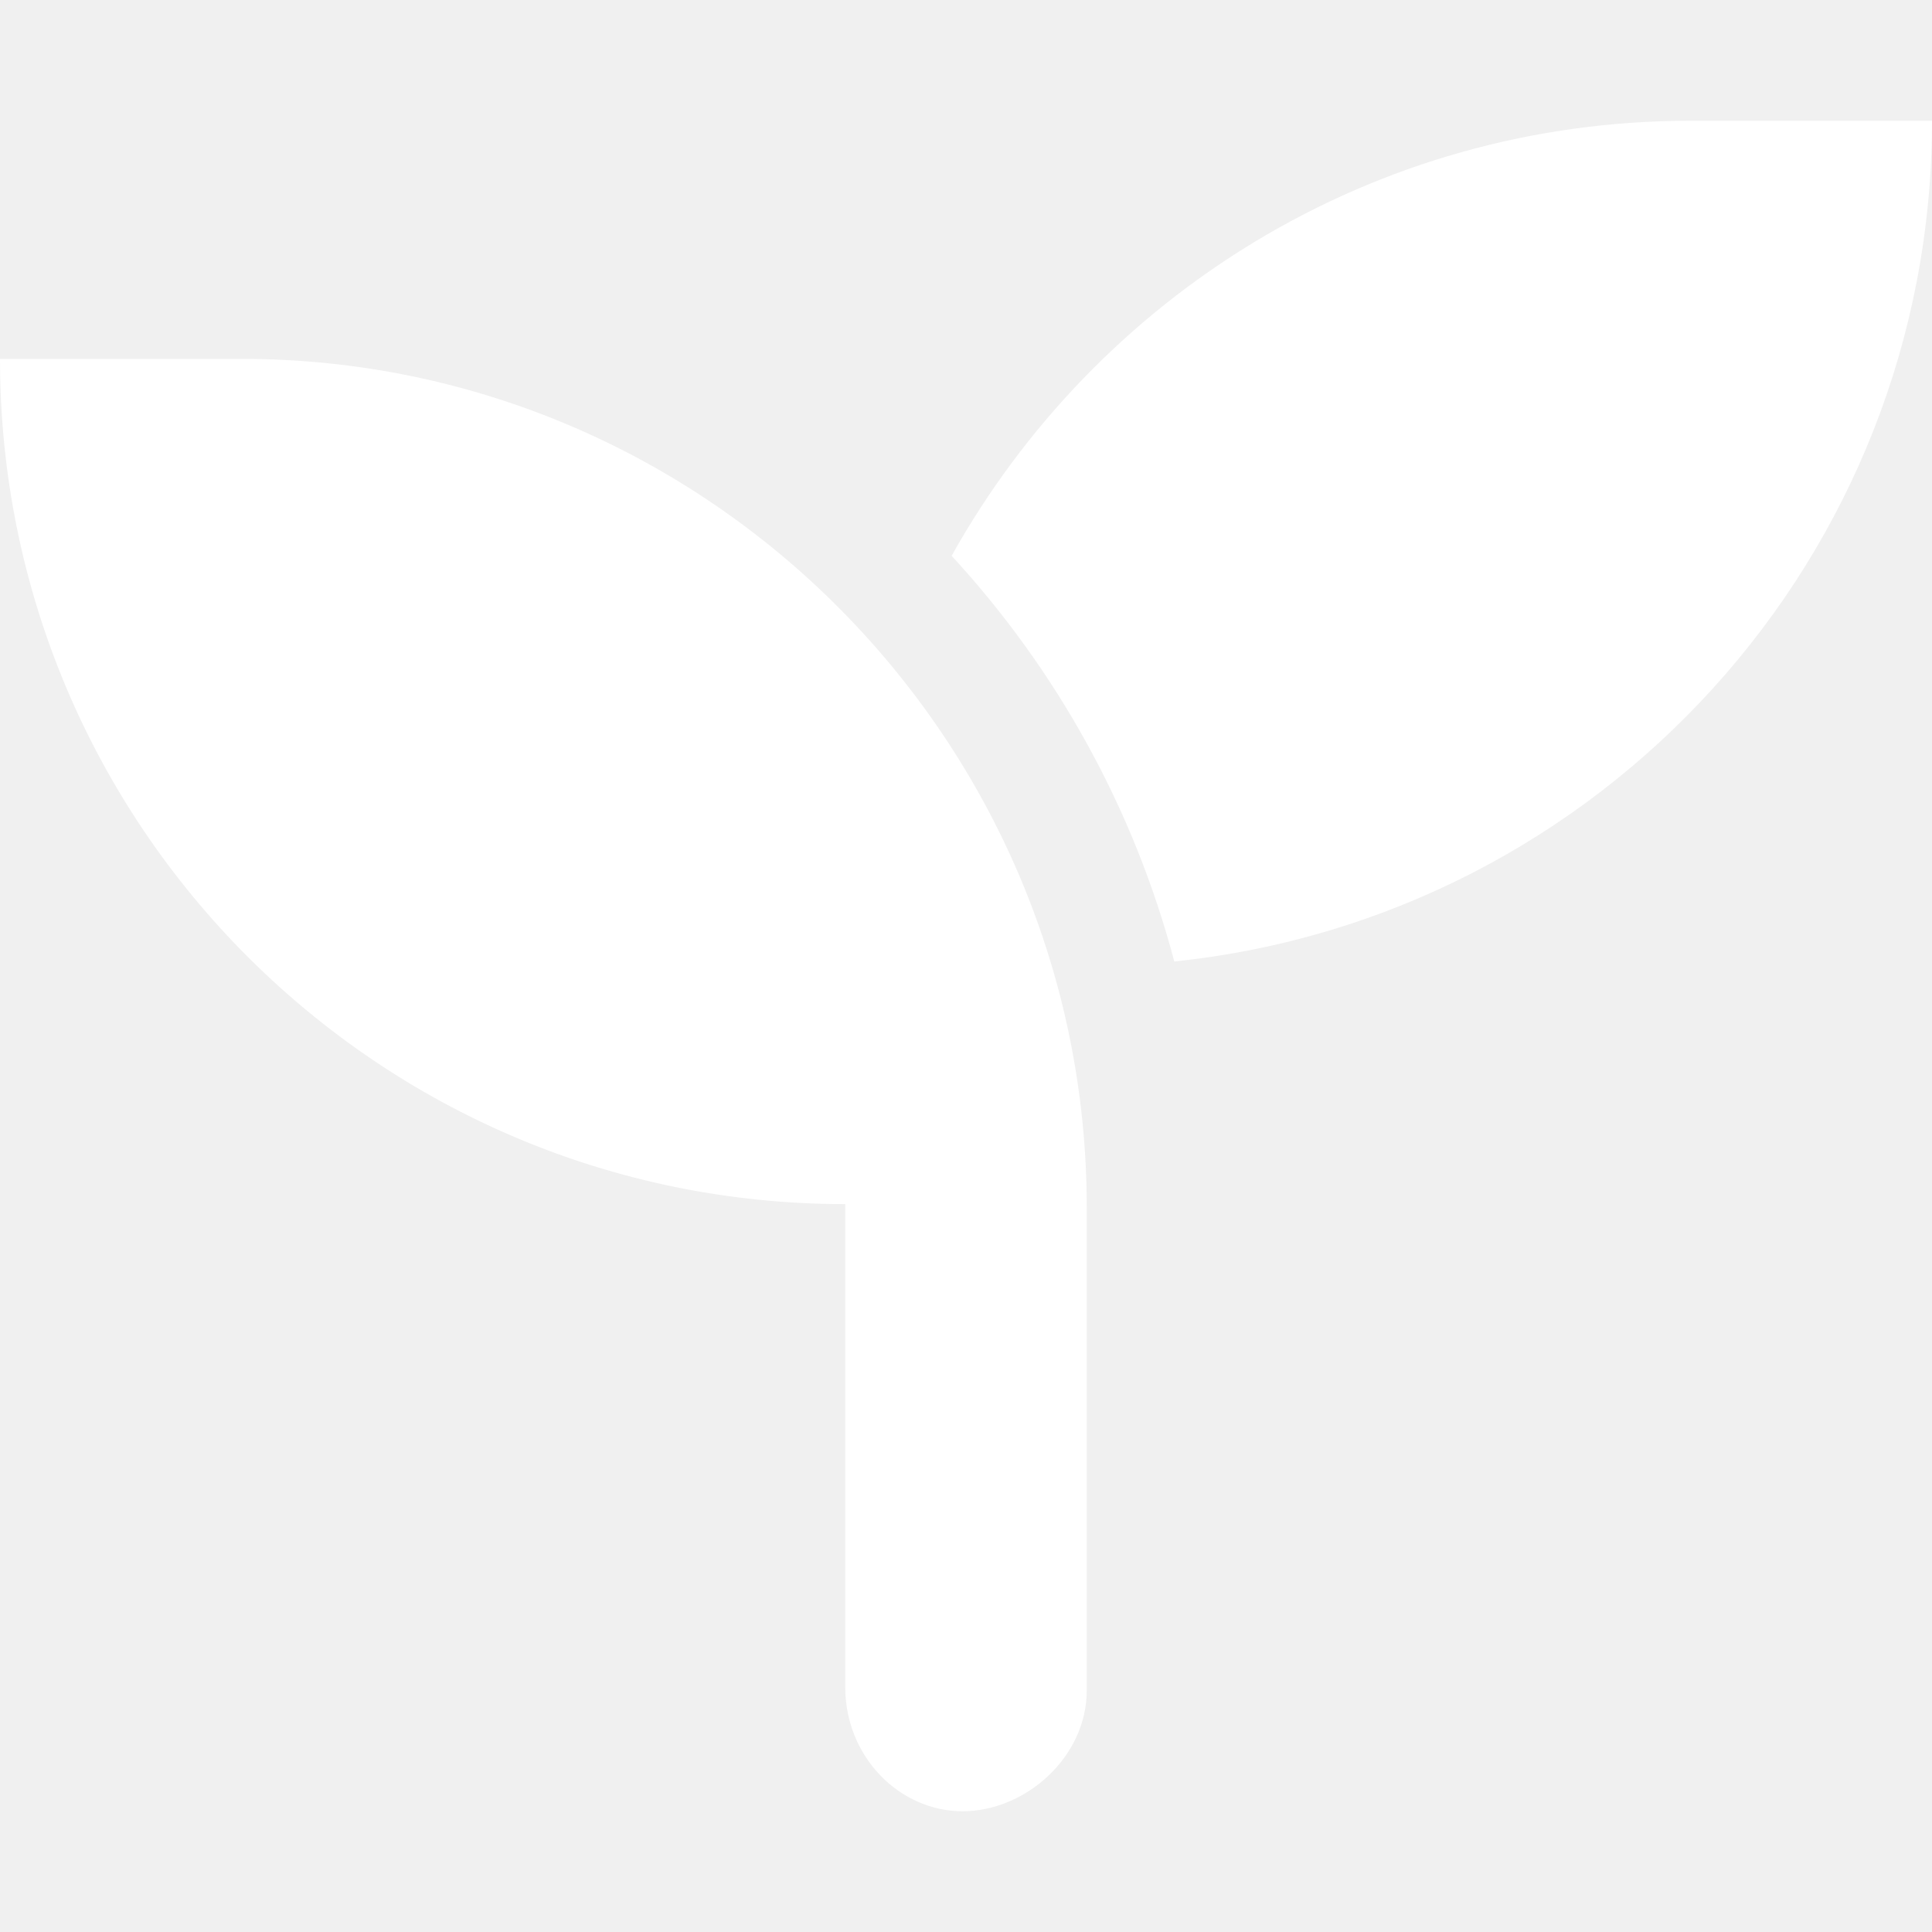
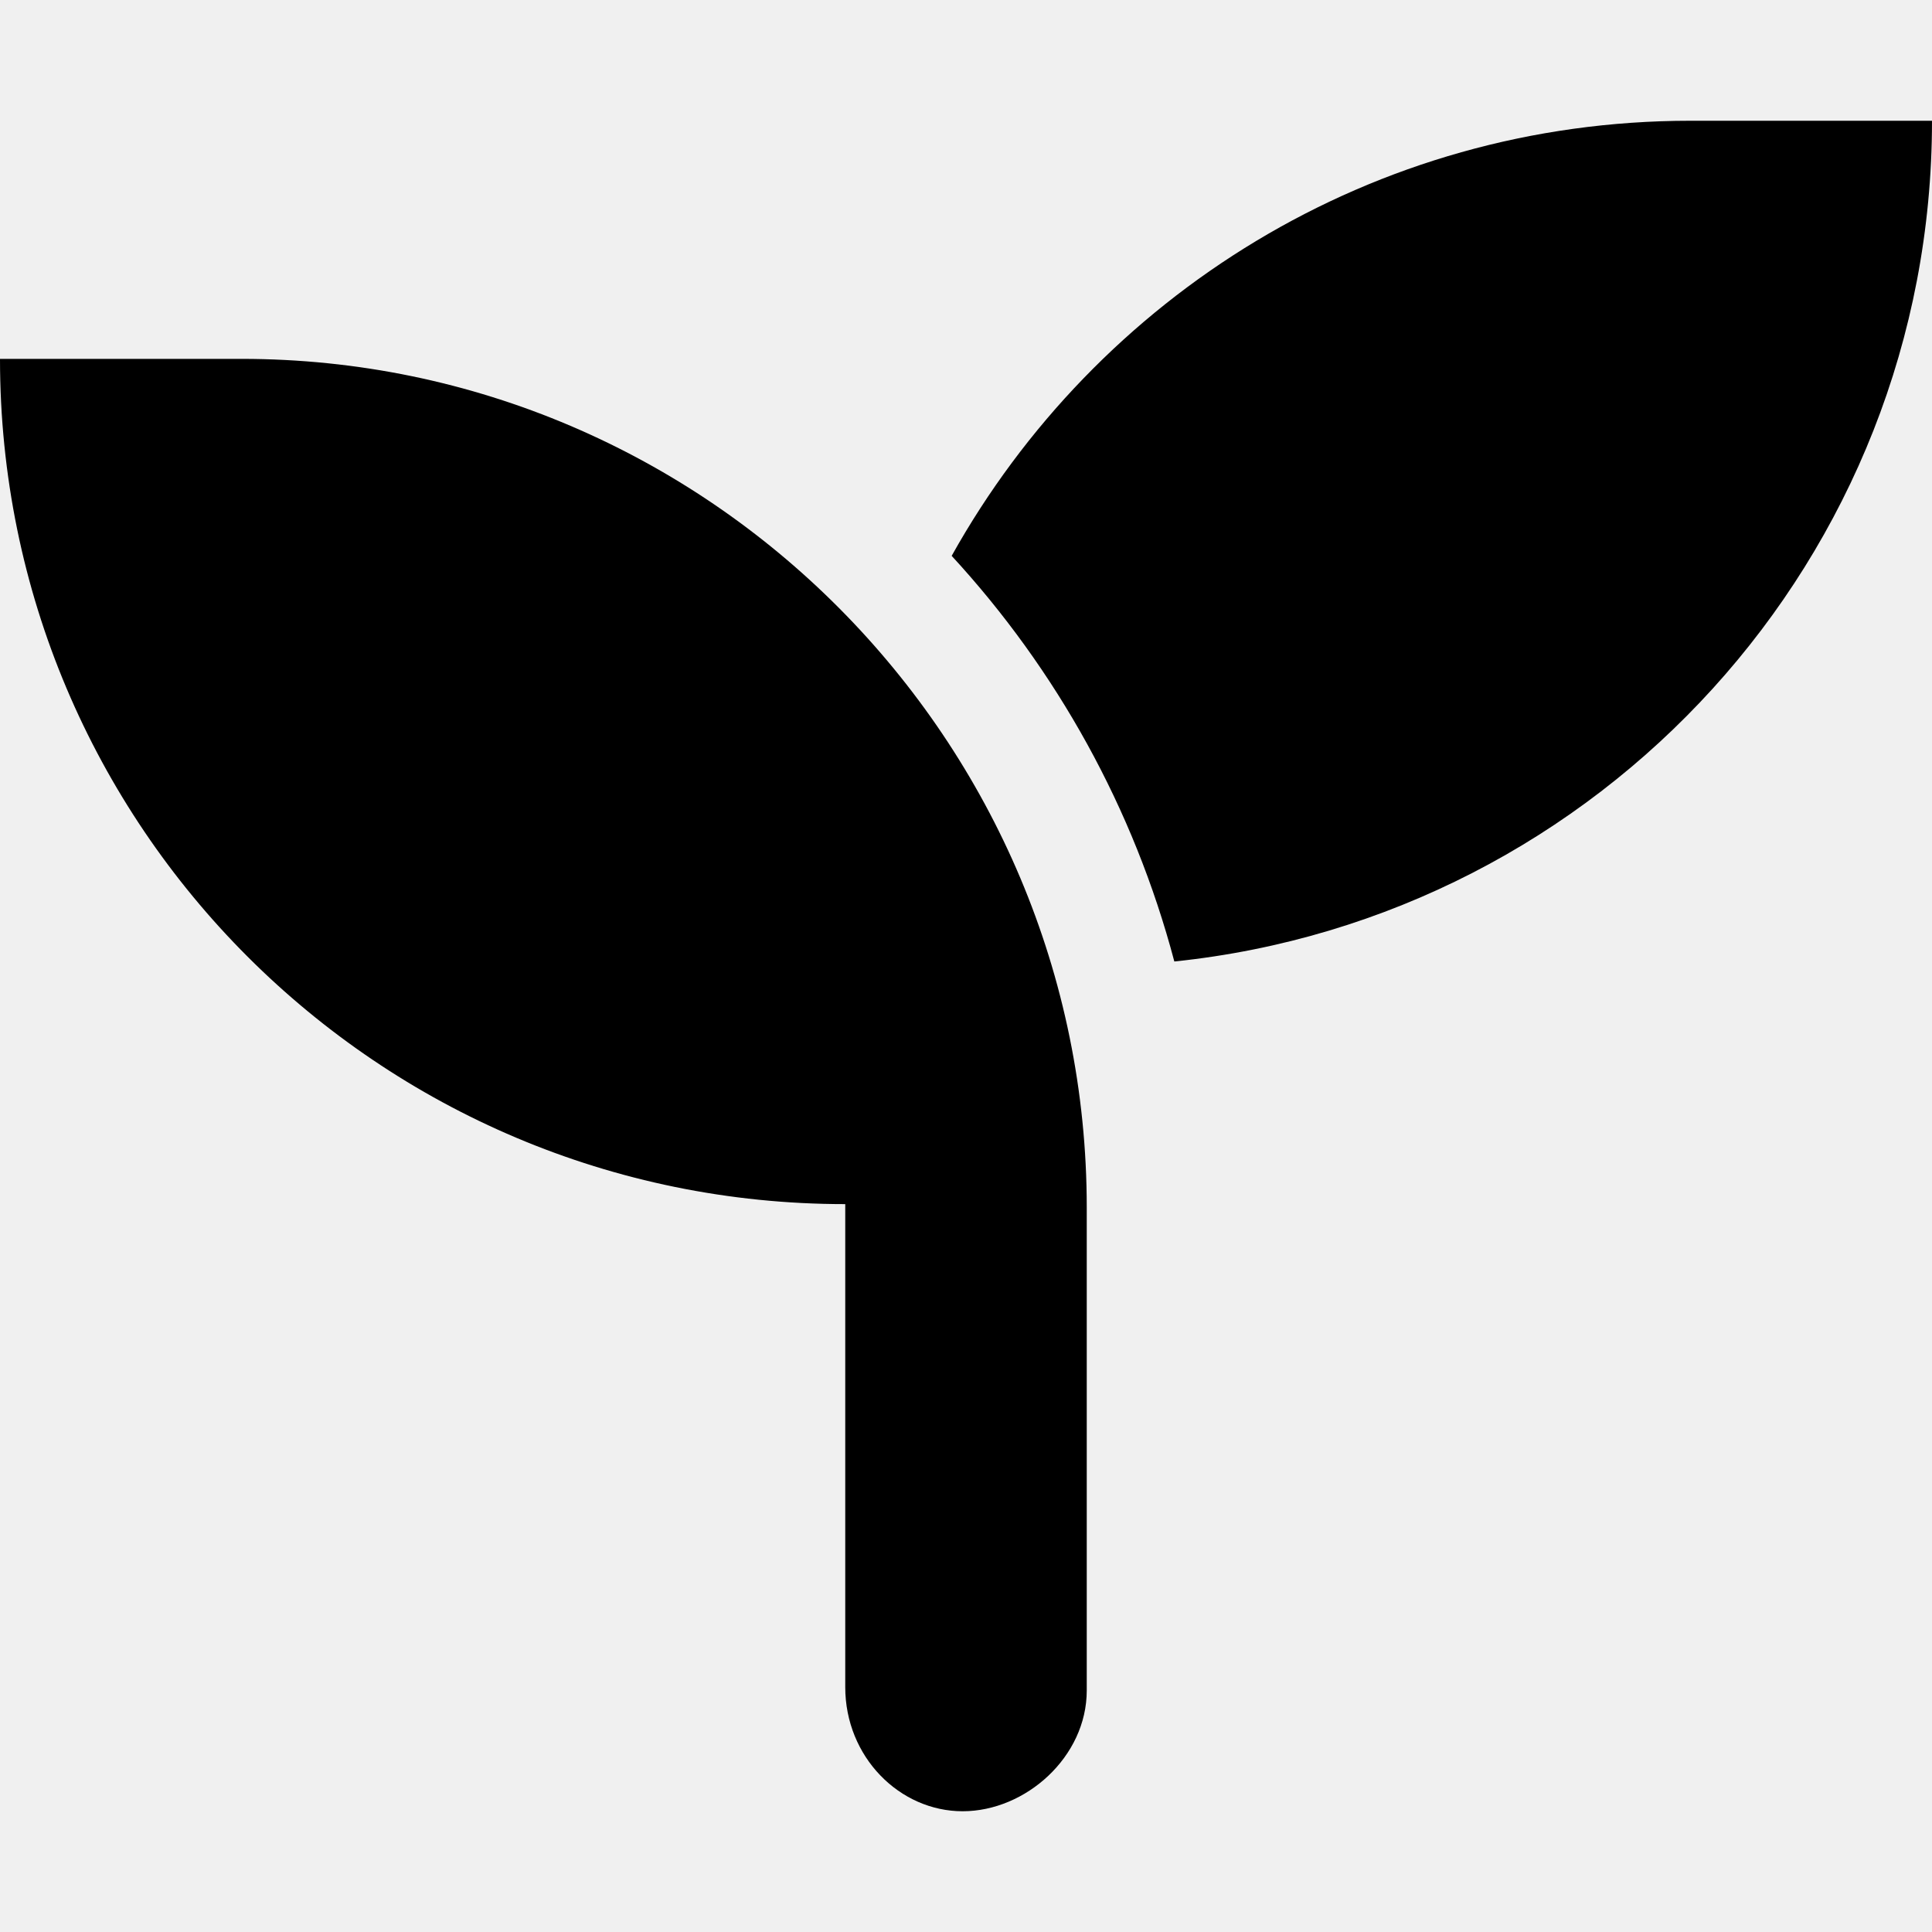
- <svg xmlns="http://www.w3.org/2000/svg" width="32" height="32" viewBox="0 0 32 32" fill="none">
-   <path d="M4 5.944H0C0 13.681 6.269 19.944 14 19.944V27.944C14 29.1 14.9 30 15.944 30C16.988 30 18 29.1 18 28V20C18 12.269 11.731 5.944 4 5.944ZM28 2C22.734 2 18.163 4.906 15.762 9.206C17.497 11.089 18.778 13.386 19.45 15.925C26.5 15.194 32 9.244 32 2H28Z" fill="white" />
+ <svg xmlns="http://www.w3.org/2000/svg" width="24" height="24" viewBox="0 0 24 24" fill="none">
+   <path d="M3 4.458H0C0 10.261 4.702 14.958 10.5 14.958V20.958C10.5 21.825 11.175 22.5 11.958 22.5C12.741 22.5 13.5 21.825 13.5 21V15C13.5 9.202 8.798 4.458 3 4.458ZM21 1.5C17.051 1.5 13.622 3.68 11.822 6.905C13.123 8.317 14.084 10.04 14.588 11.944C19.875 11.395 24 6.933 24 1.5H21Z" fill="black" />
</svg>
